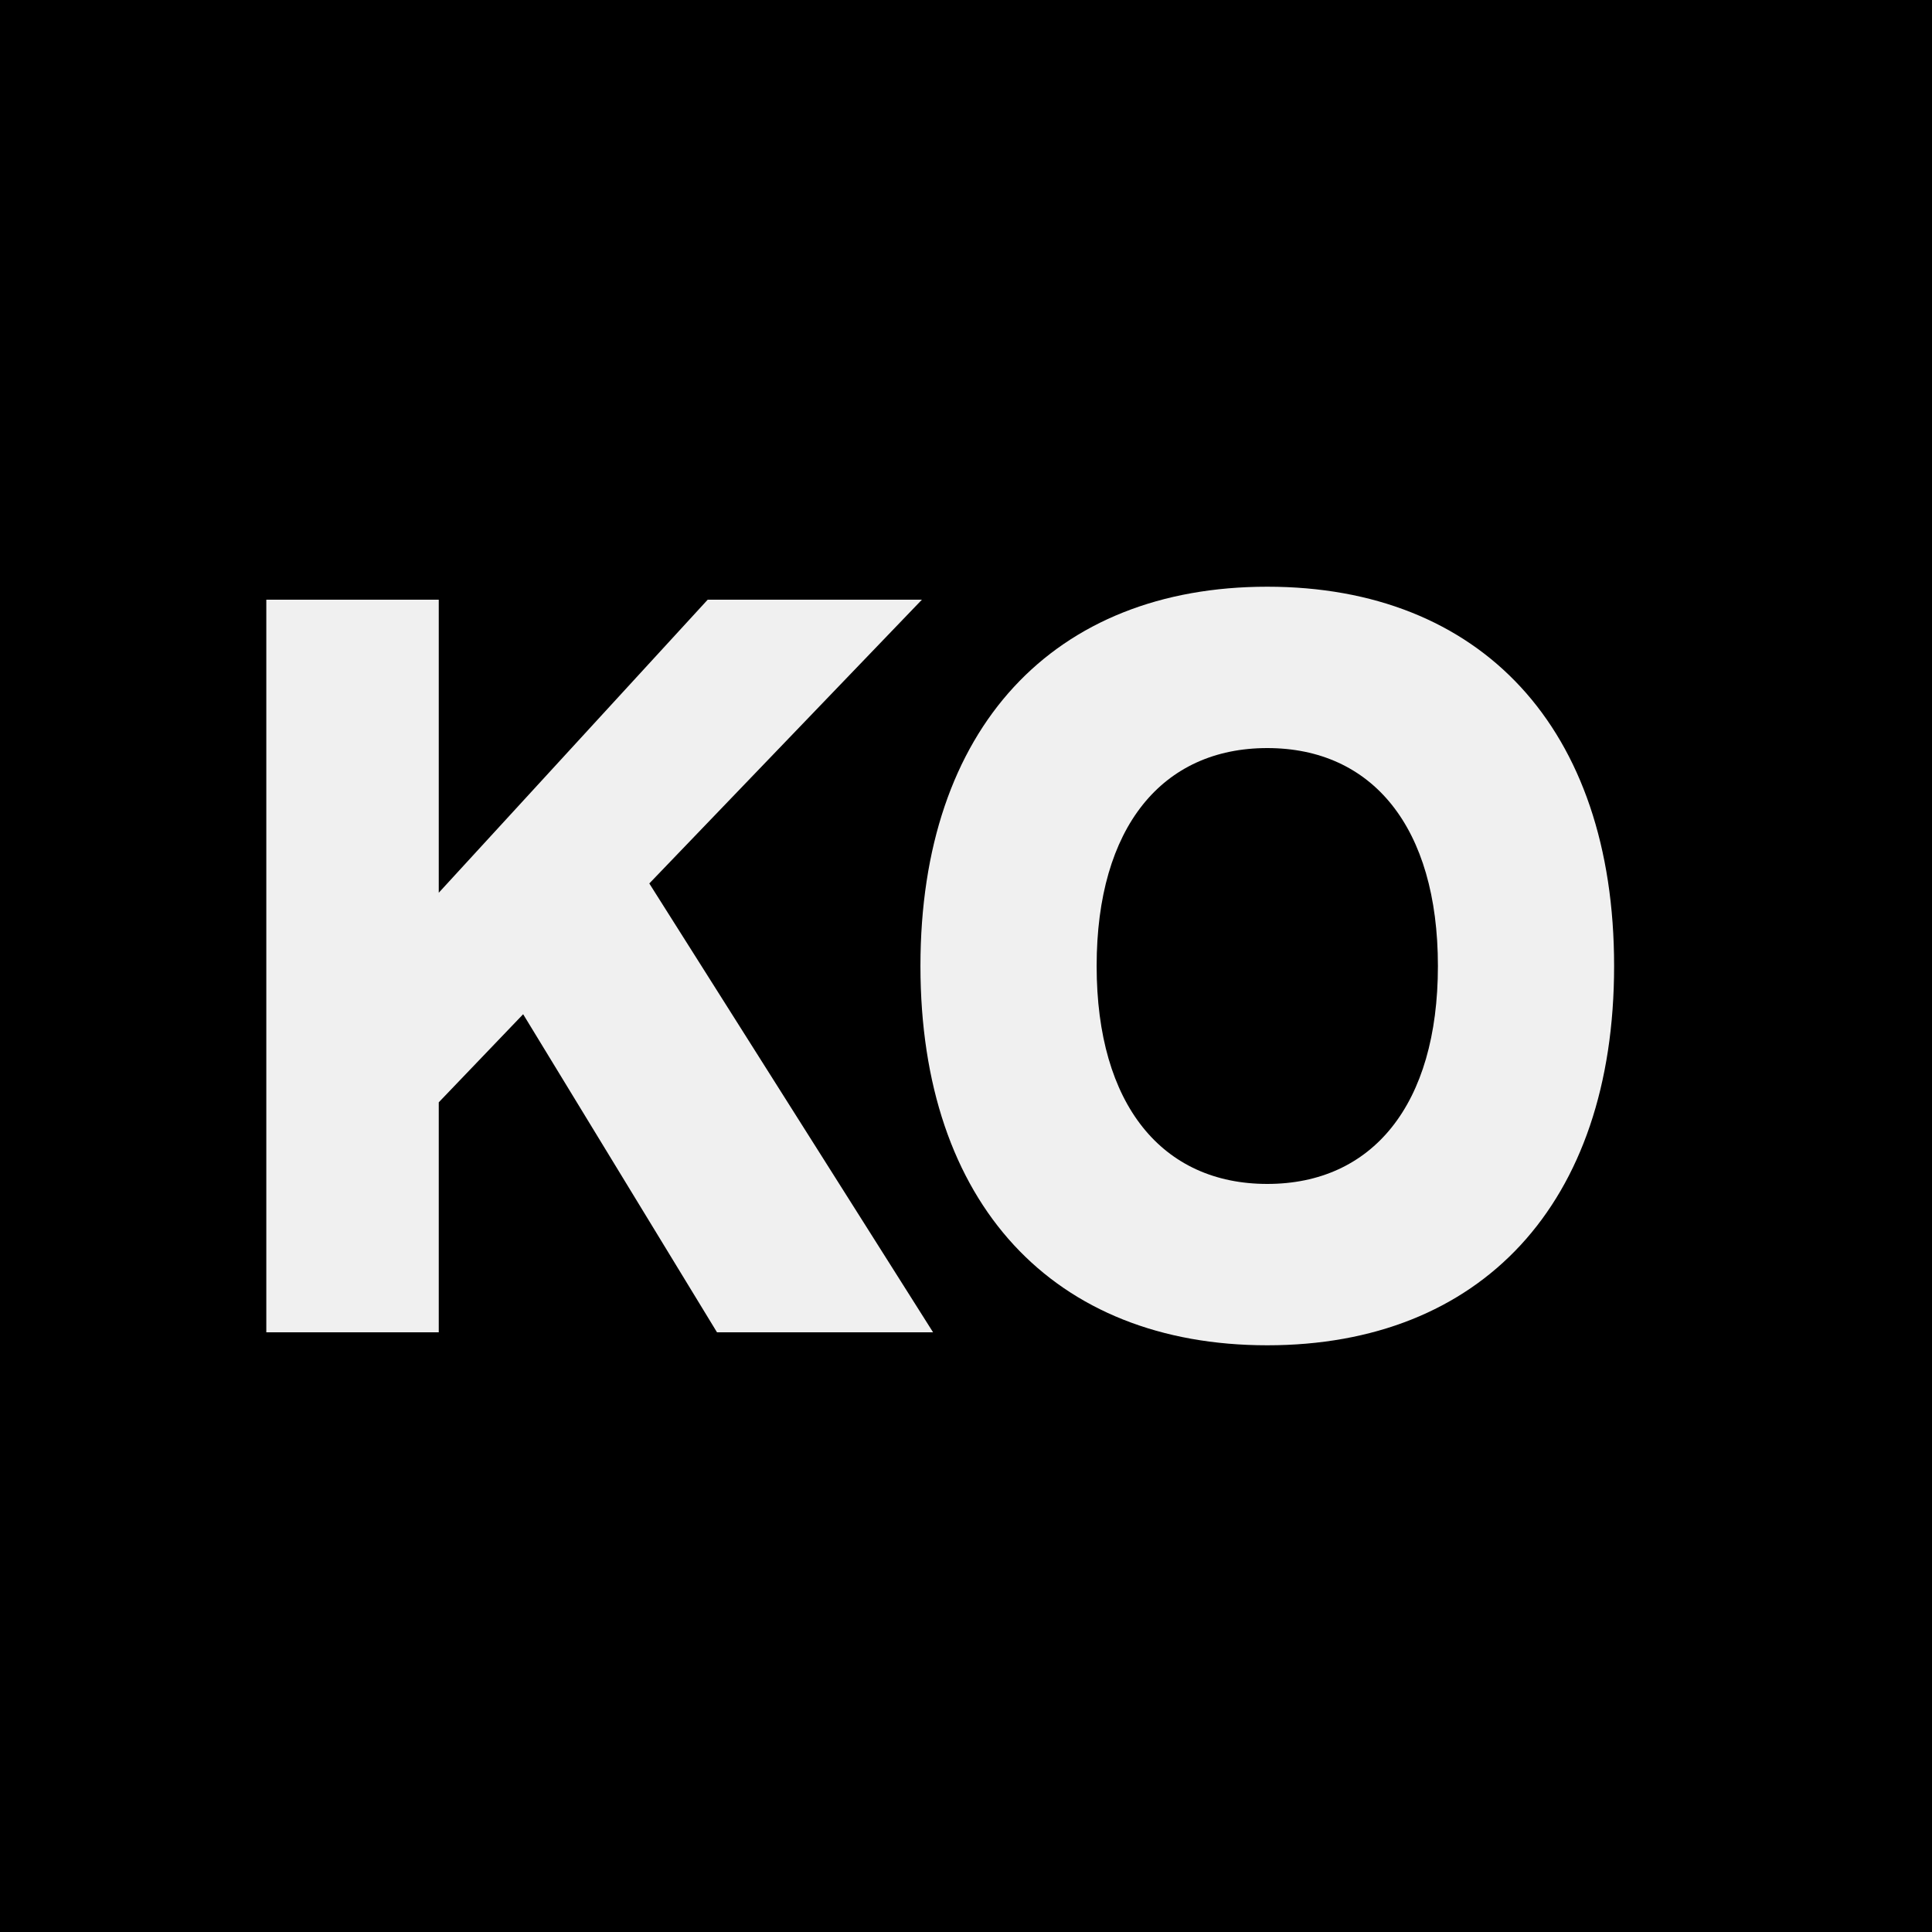
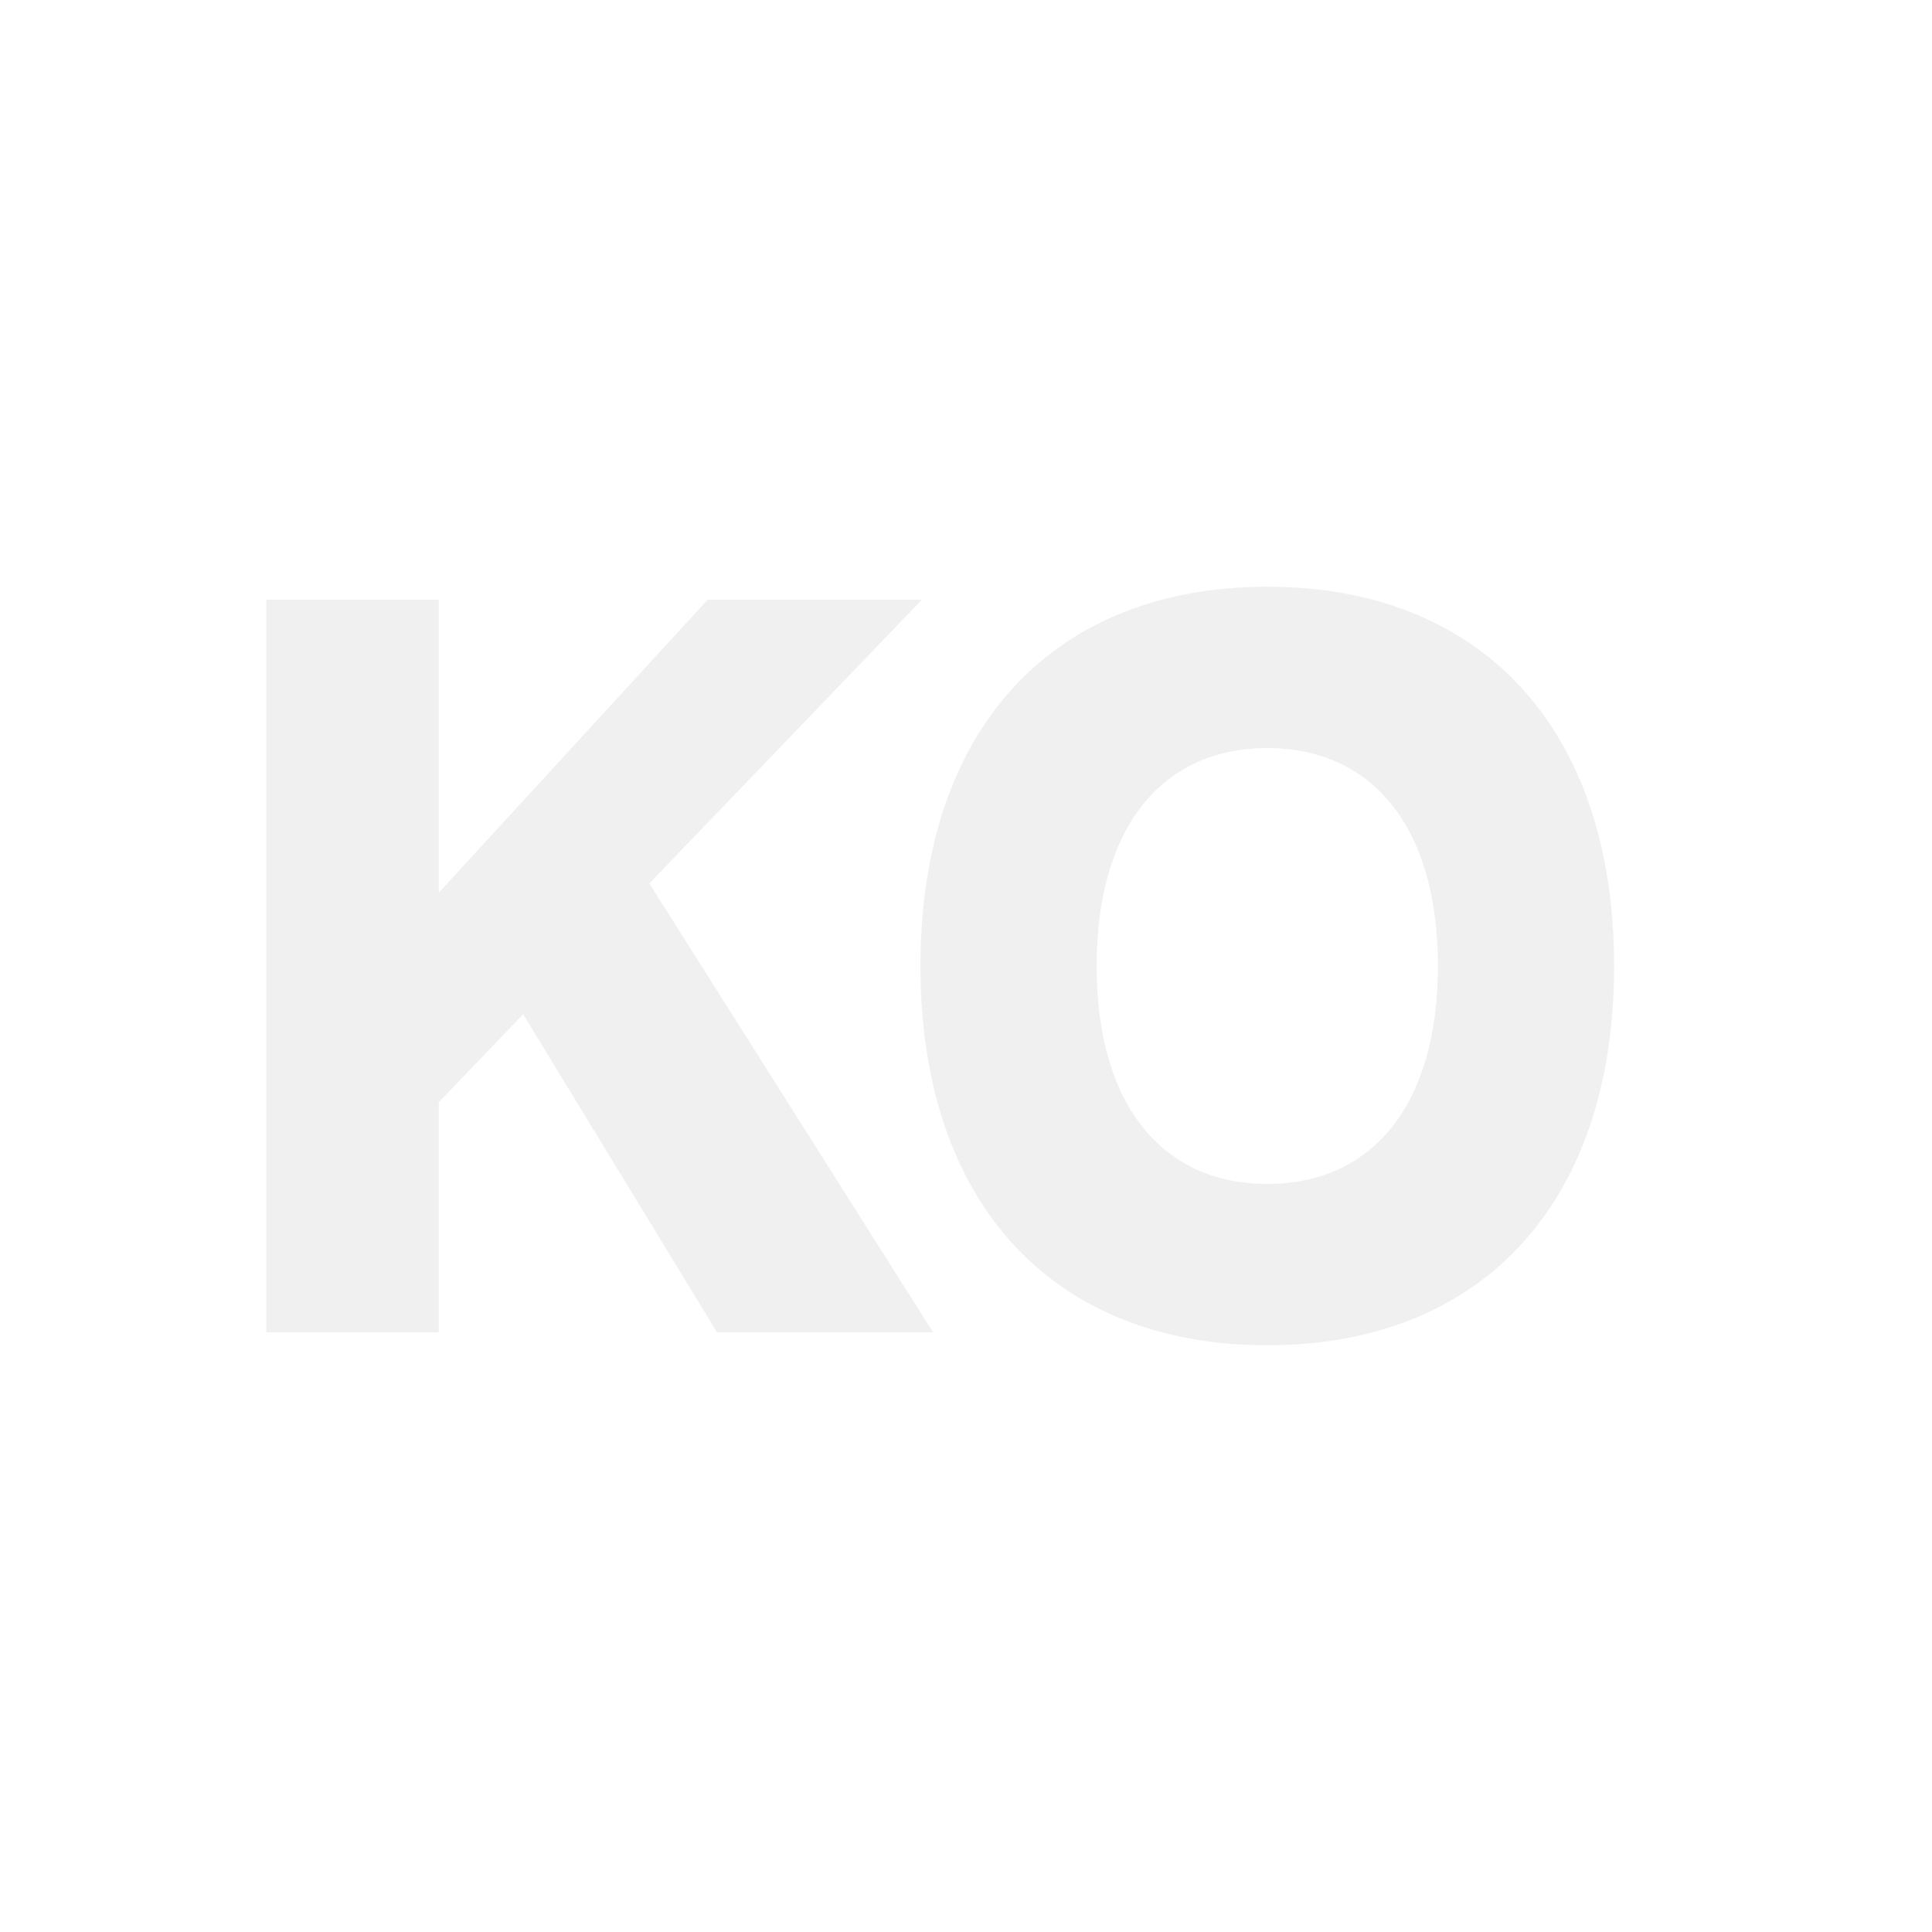
<svg xmlns="http://www.w3.org/2000/svg" width="50" height="50" viewBox="0 0 50 50" fill="none">
-   <path d="M50 50H0V0H50V50ZM32.797 15.184C27.277 15.184 23.821 18.832 23.821 25C23.821 31.168 27.277 34.816 32.797 34.816C38.317 34.816 41.773 31.168 41.773 25C41.773 18.832 38.317 15.184 32.797 15.184ZM6.892 15.52V34.48H11.355V28.528L13.539 26.248L18.556 34.48H24.148L16.804 22.864L23.859 15.52H18.315L11.355 23.104V15.52H6.892ZM32.797 19.36C35.509 19.36 37.213 21.4 37.213 25C37.213 28.6 35.509 30.64 32.797 30.64C30.085 30.64 28.381 28.6 28.381 25C28.381 21.4 30.085 19.36 32.797 19.36Z" fill="black" />
+   <path d="M50 50H0V0H50V50ZM32.797 15.184C27.277 15.184 23.821 18.832 23.821 25C23.821 31.168 27.277 34.816 32.797 34.816C38.317 34.816 41.773 31.168 41.773 25C41.773 18.832 38.317 15.184 32.797 15.184ZM6.892 15.52V34.48H11.355V28.528L13.539 26.248L18.556 34.48H24.148L16.804 22.864L23.859 15.52H18.315L11.355 23.104V15.52H6.892ZM32.797 19.36C35.509 19.36 37.213 21.4 37.213 25C37.213 28.6 35.509 30.64 32.797 30.64C30.085 30.64 28.381 28.6 28.381 25C28.381 21.4 30.085 19.36 32.797 19.36Z" fill="white" />
</svg>
